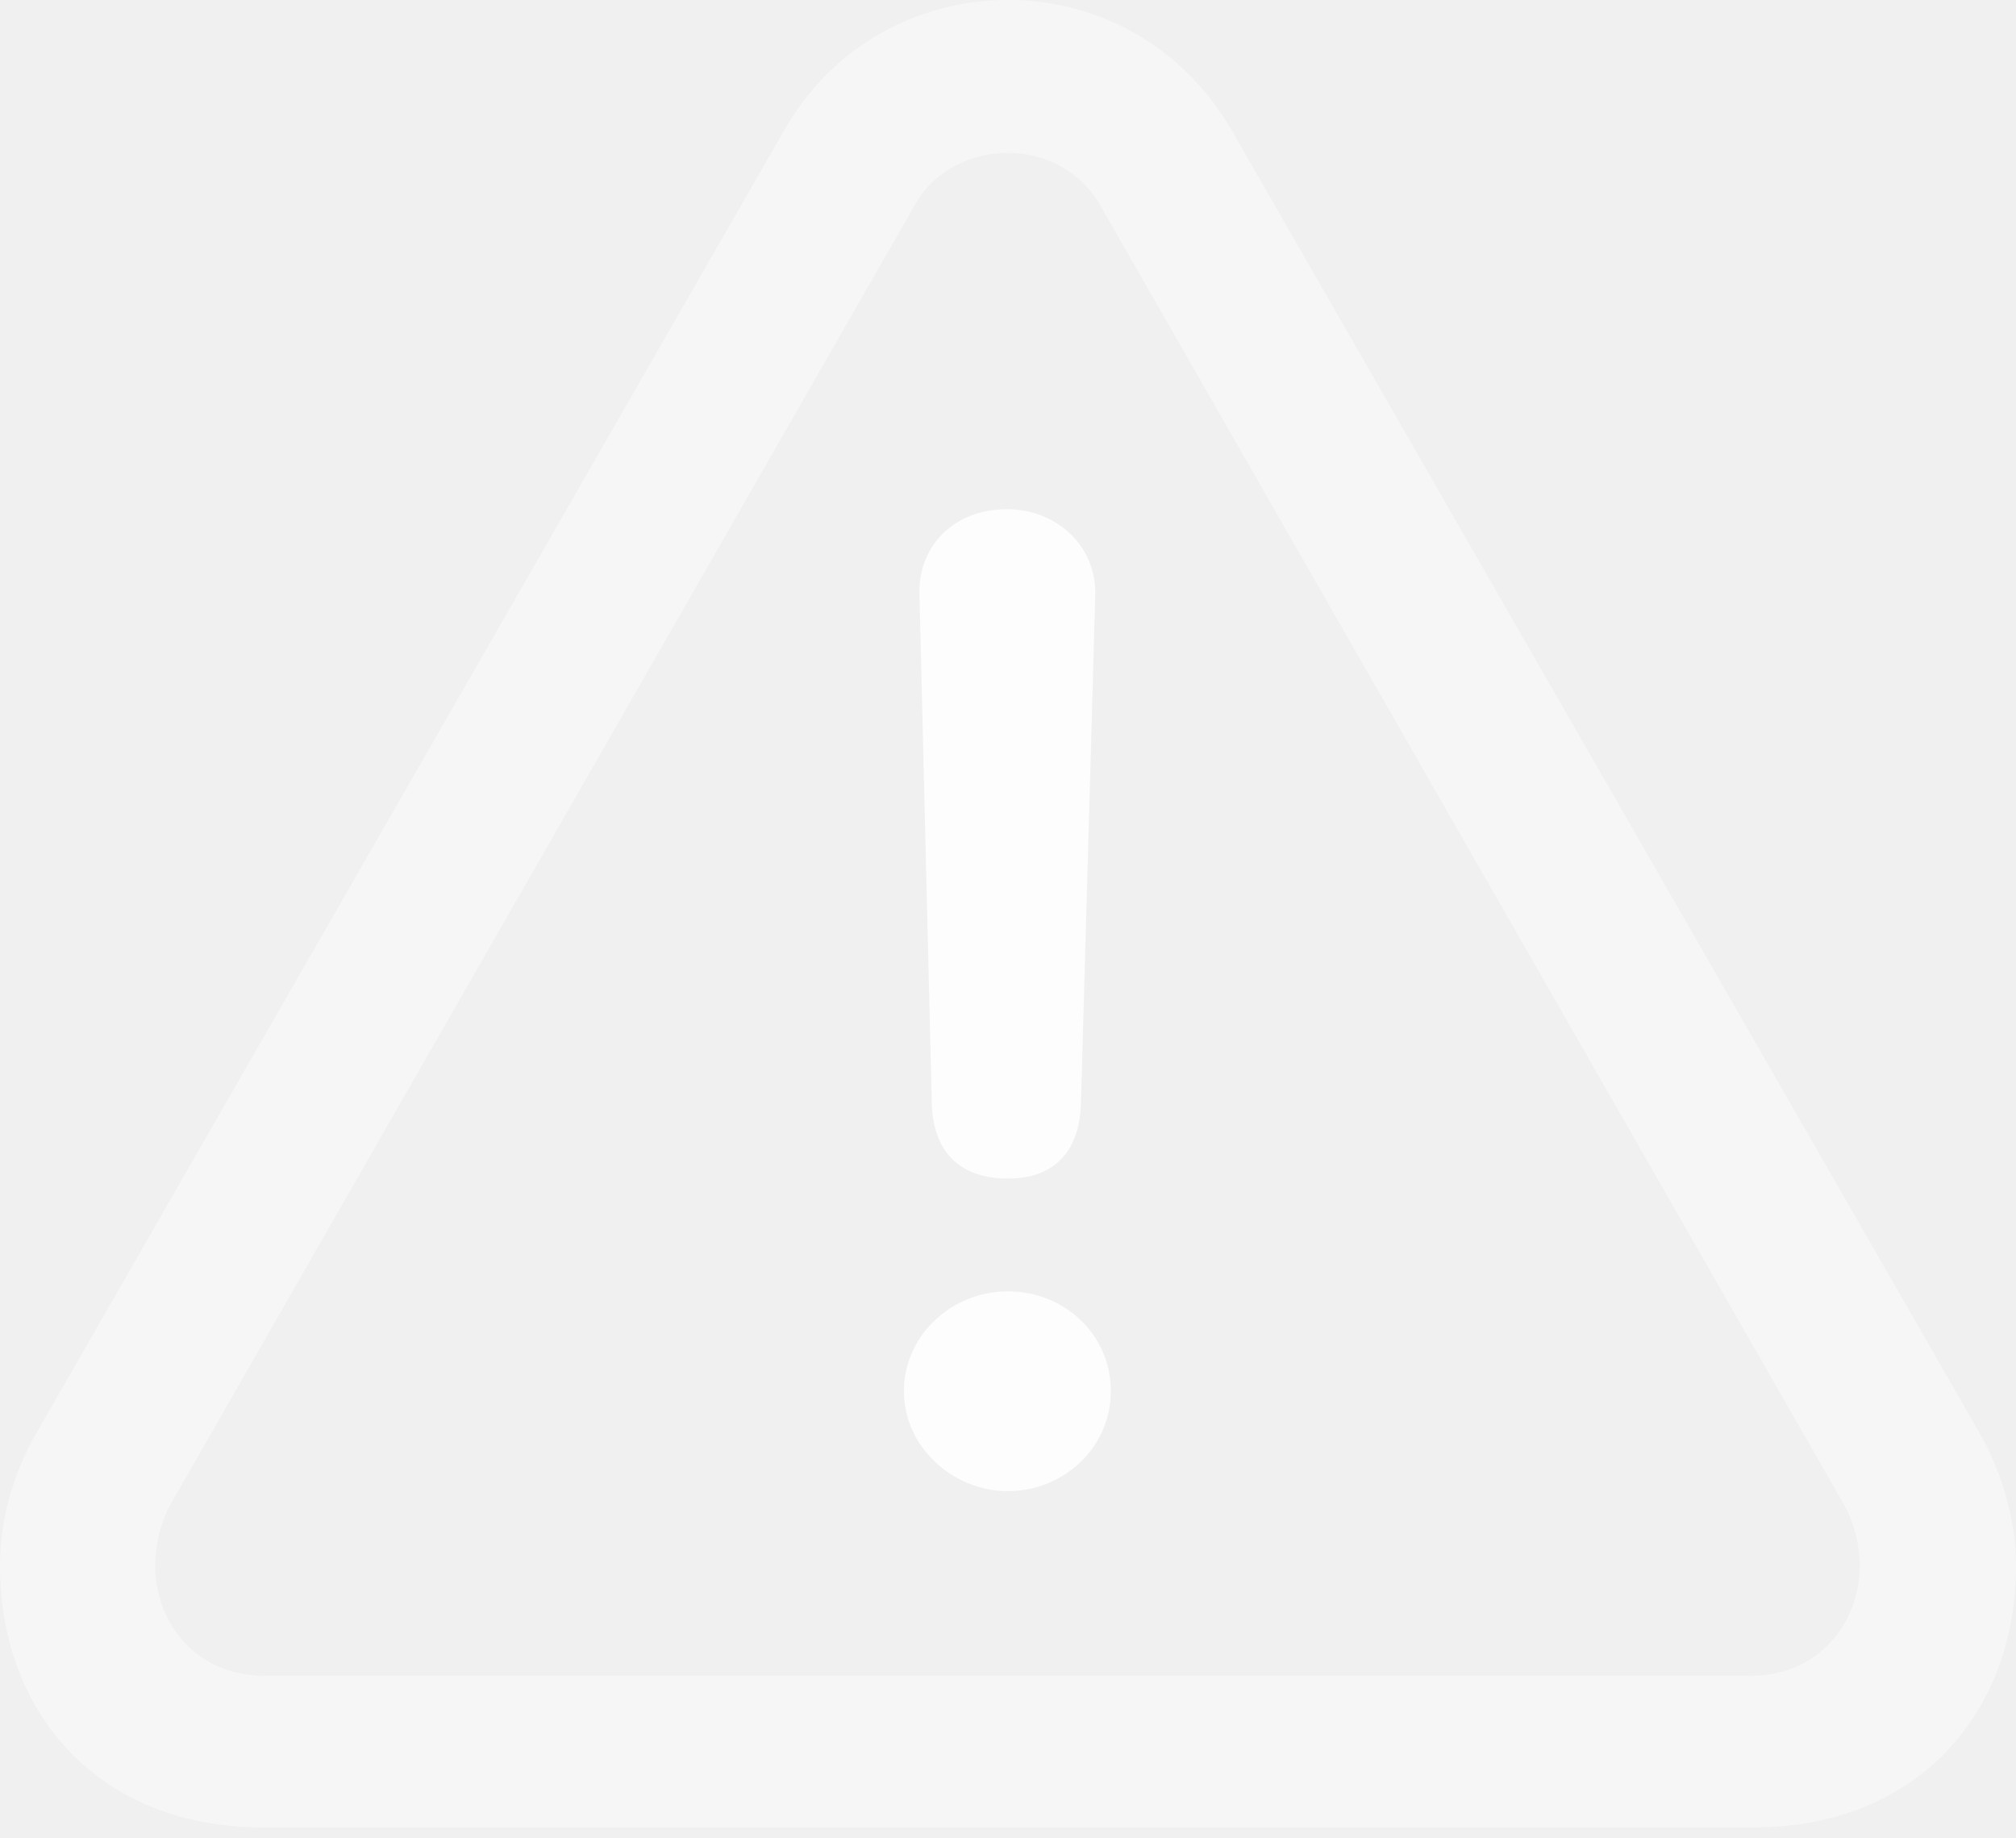
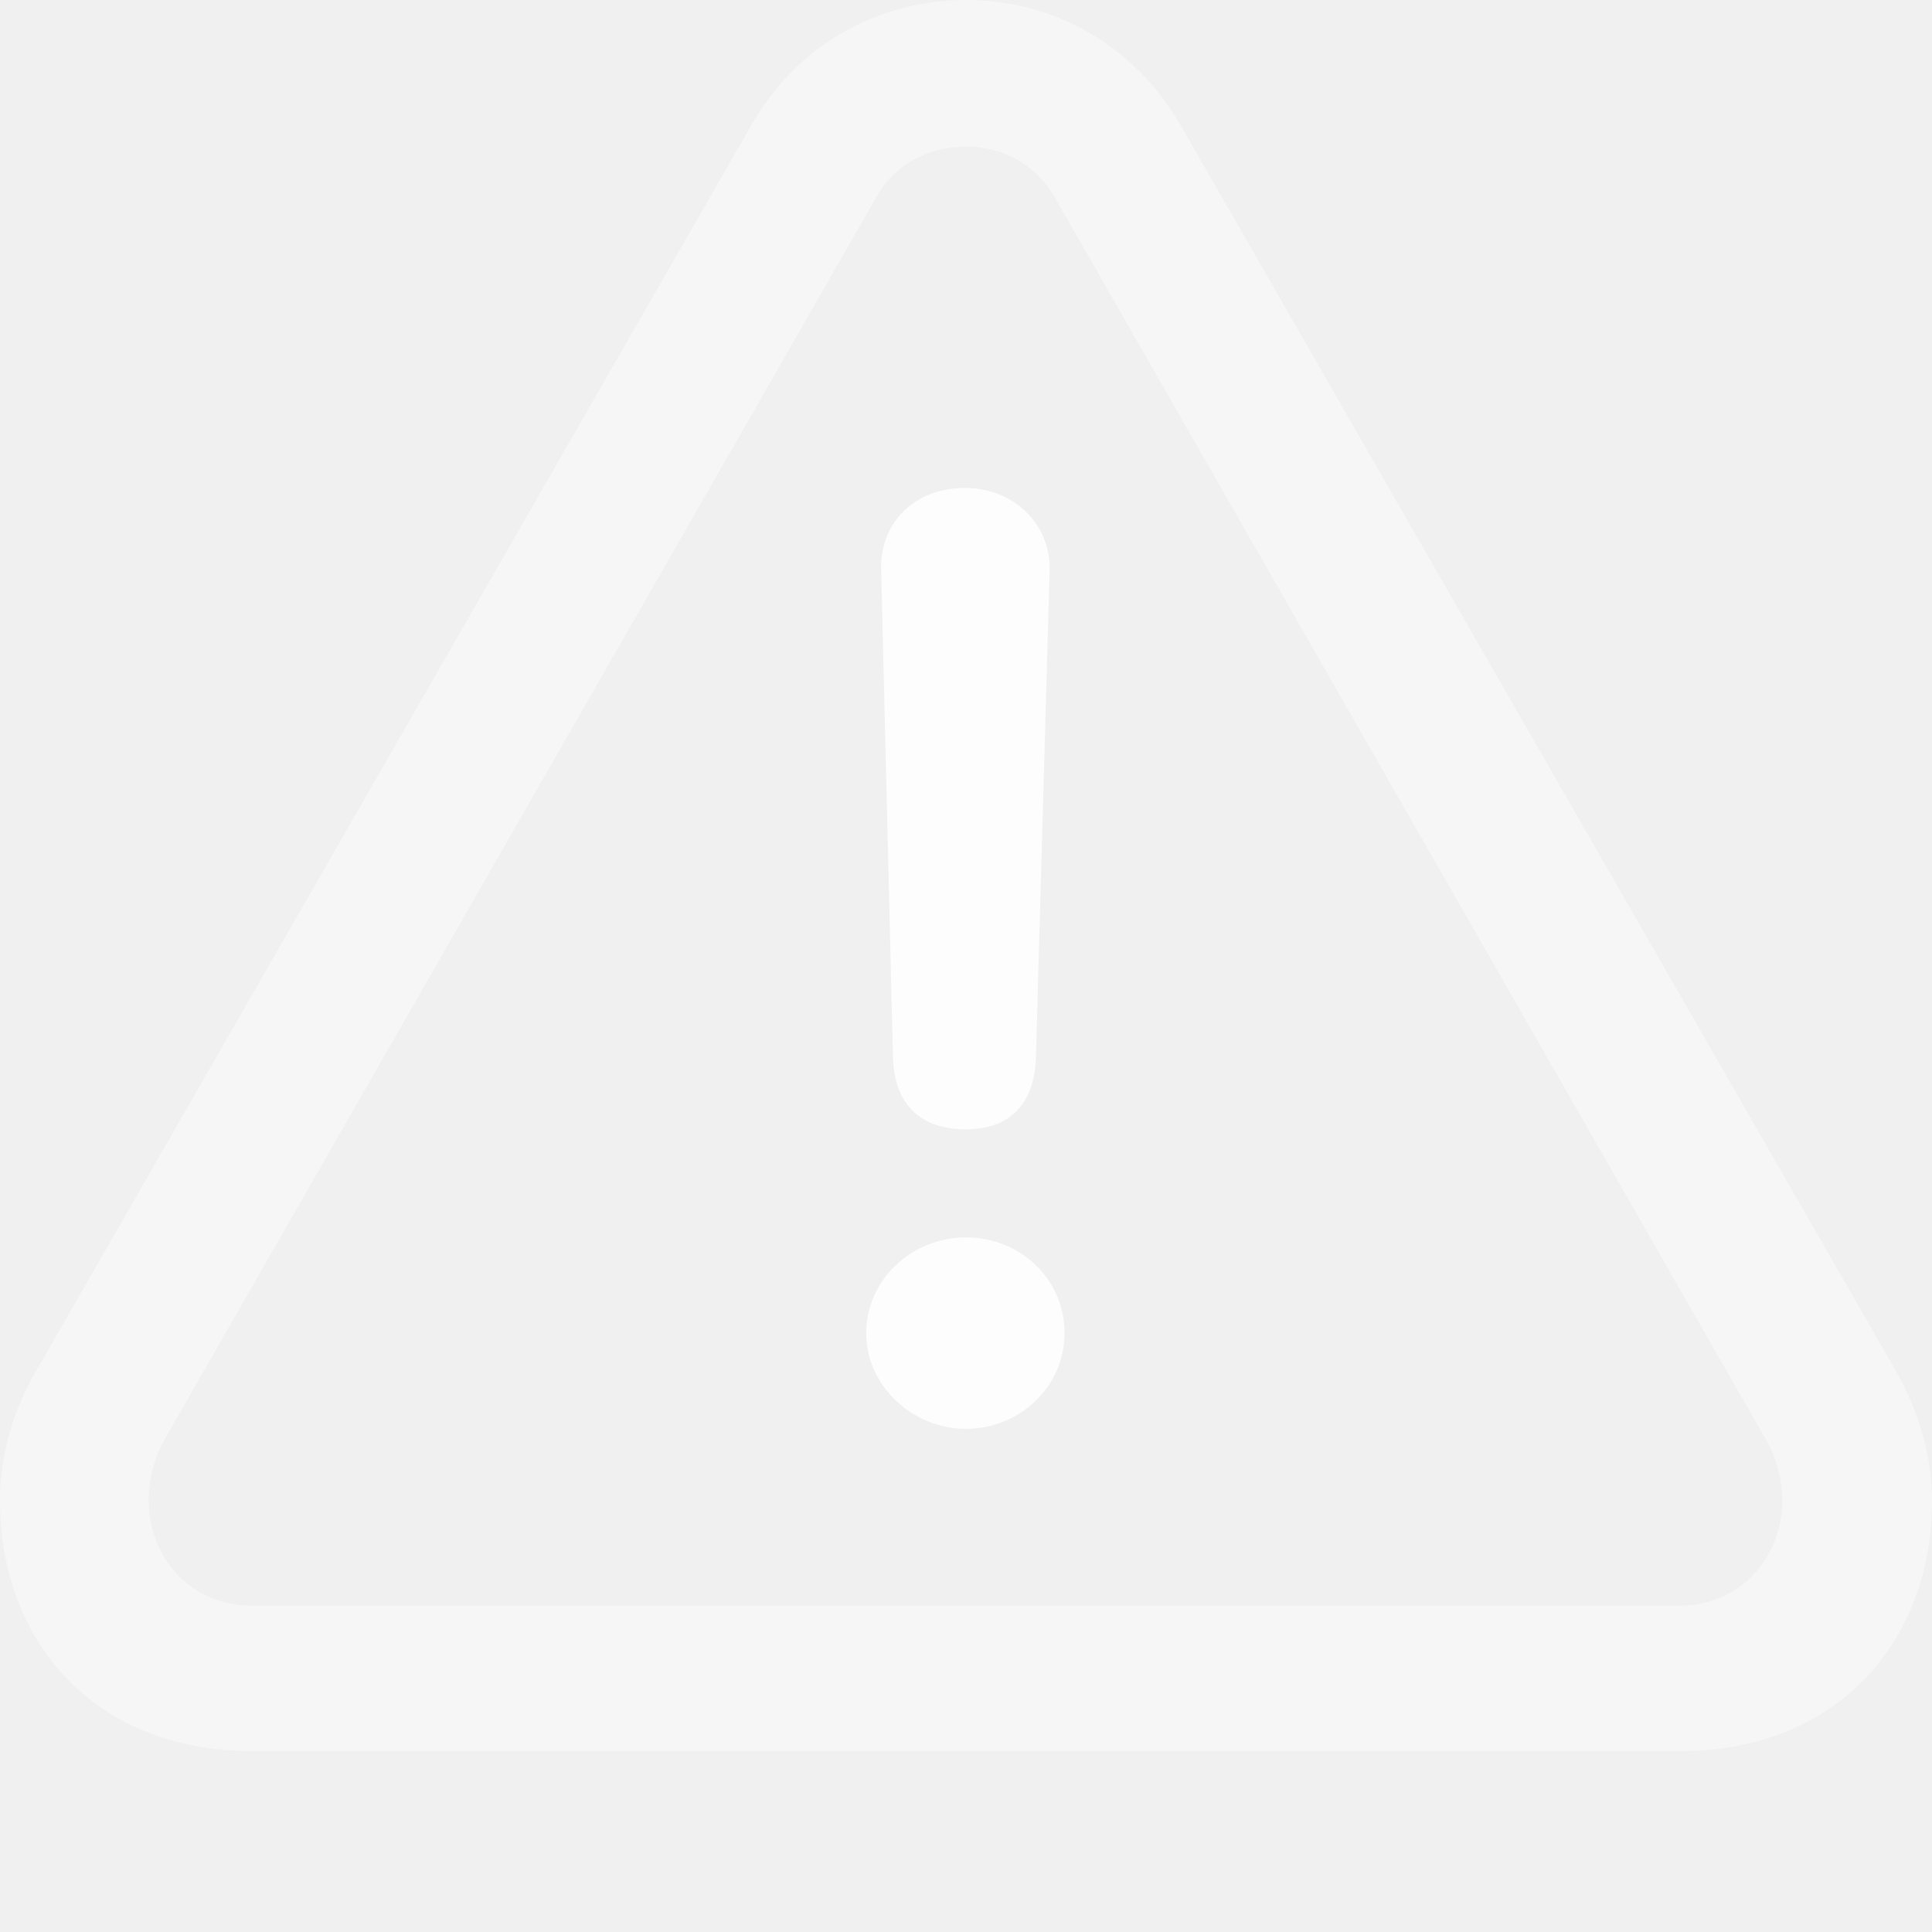
- <svg xmlns="http://www.w3.org/2000/svg" version="1.1" viewBox="0 0 20.466 18.65">
+ <svg xmlns="http://www.w3.org/2000/svg" version="1.1" viewBox="0 0 20.466 20.466">
  <g>
    <rect height="18.65" opacity="0" width="20.466" x="0" y="0" />
    <path d="M2.665 18.549L17.801 18.549C19.459 18.549 20.466 17.391 20.466 15.895C20.466 15.441 20.333 14.961 20.084 14.525L12.508 1.33C12 0.45 11.13 0 10.234 0C9.335 0 8.455 0.45 7.957 1.33L0.382 14.525C0.122 14.971 1.55431e-15 15.441 1.55431e-15 15.895C1.55431e-15 17.391 1.006 18.549 2.665 18.549ZM2.677 17.01C1.997 17.01 1.575 16.477 1.575 15.893C1.575 15.7 1.623 15.468 1.729 15.273L9.292 2.072C9.496 1.716 9.87 1.552 10.234 1.552C10.585 1.552 10.949 1.716 11.163 2.072L18.726 15.283C18.832 15.479 18.88 15.7 18.88 15.893C18.88 16.477 18.458 17.01 17.778 17.01Z" fill="white" fill-opacity="0.425" />
    <path d="M10.232 11.963C10.694 11.963 10.963 11.699 10.974 11.187L11.119 6.036C11.129 5.545 10.733 5.169 10.221 5.169C9.689 5.169 9.324 5.534 9.334 6.026L9.459 11.187C9.469 11.689 9.739 11.963 10.232 11.963ZM10.232 15.136C10.798 15.136 11.277 14.693 11.277 14.122C11.277 13.548 10.808 13.108 10.232 13.108C9.657 13.108 9.176 13.558 9.176 14.122C9.176 14.682 9.668 15.136 10.232 15.136Z" fill="white" fill-opacity="0.85" />
  </g>
</svg>
